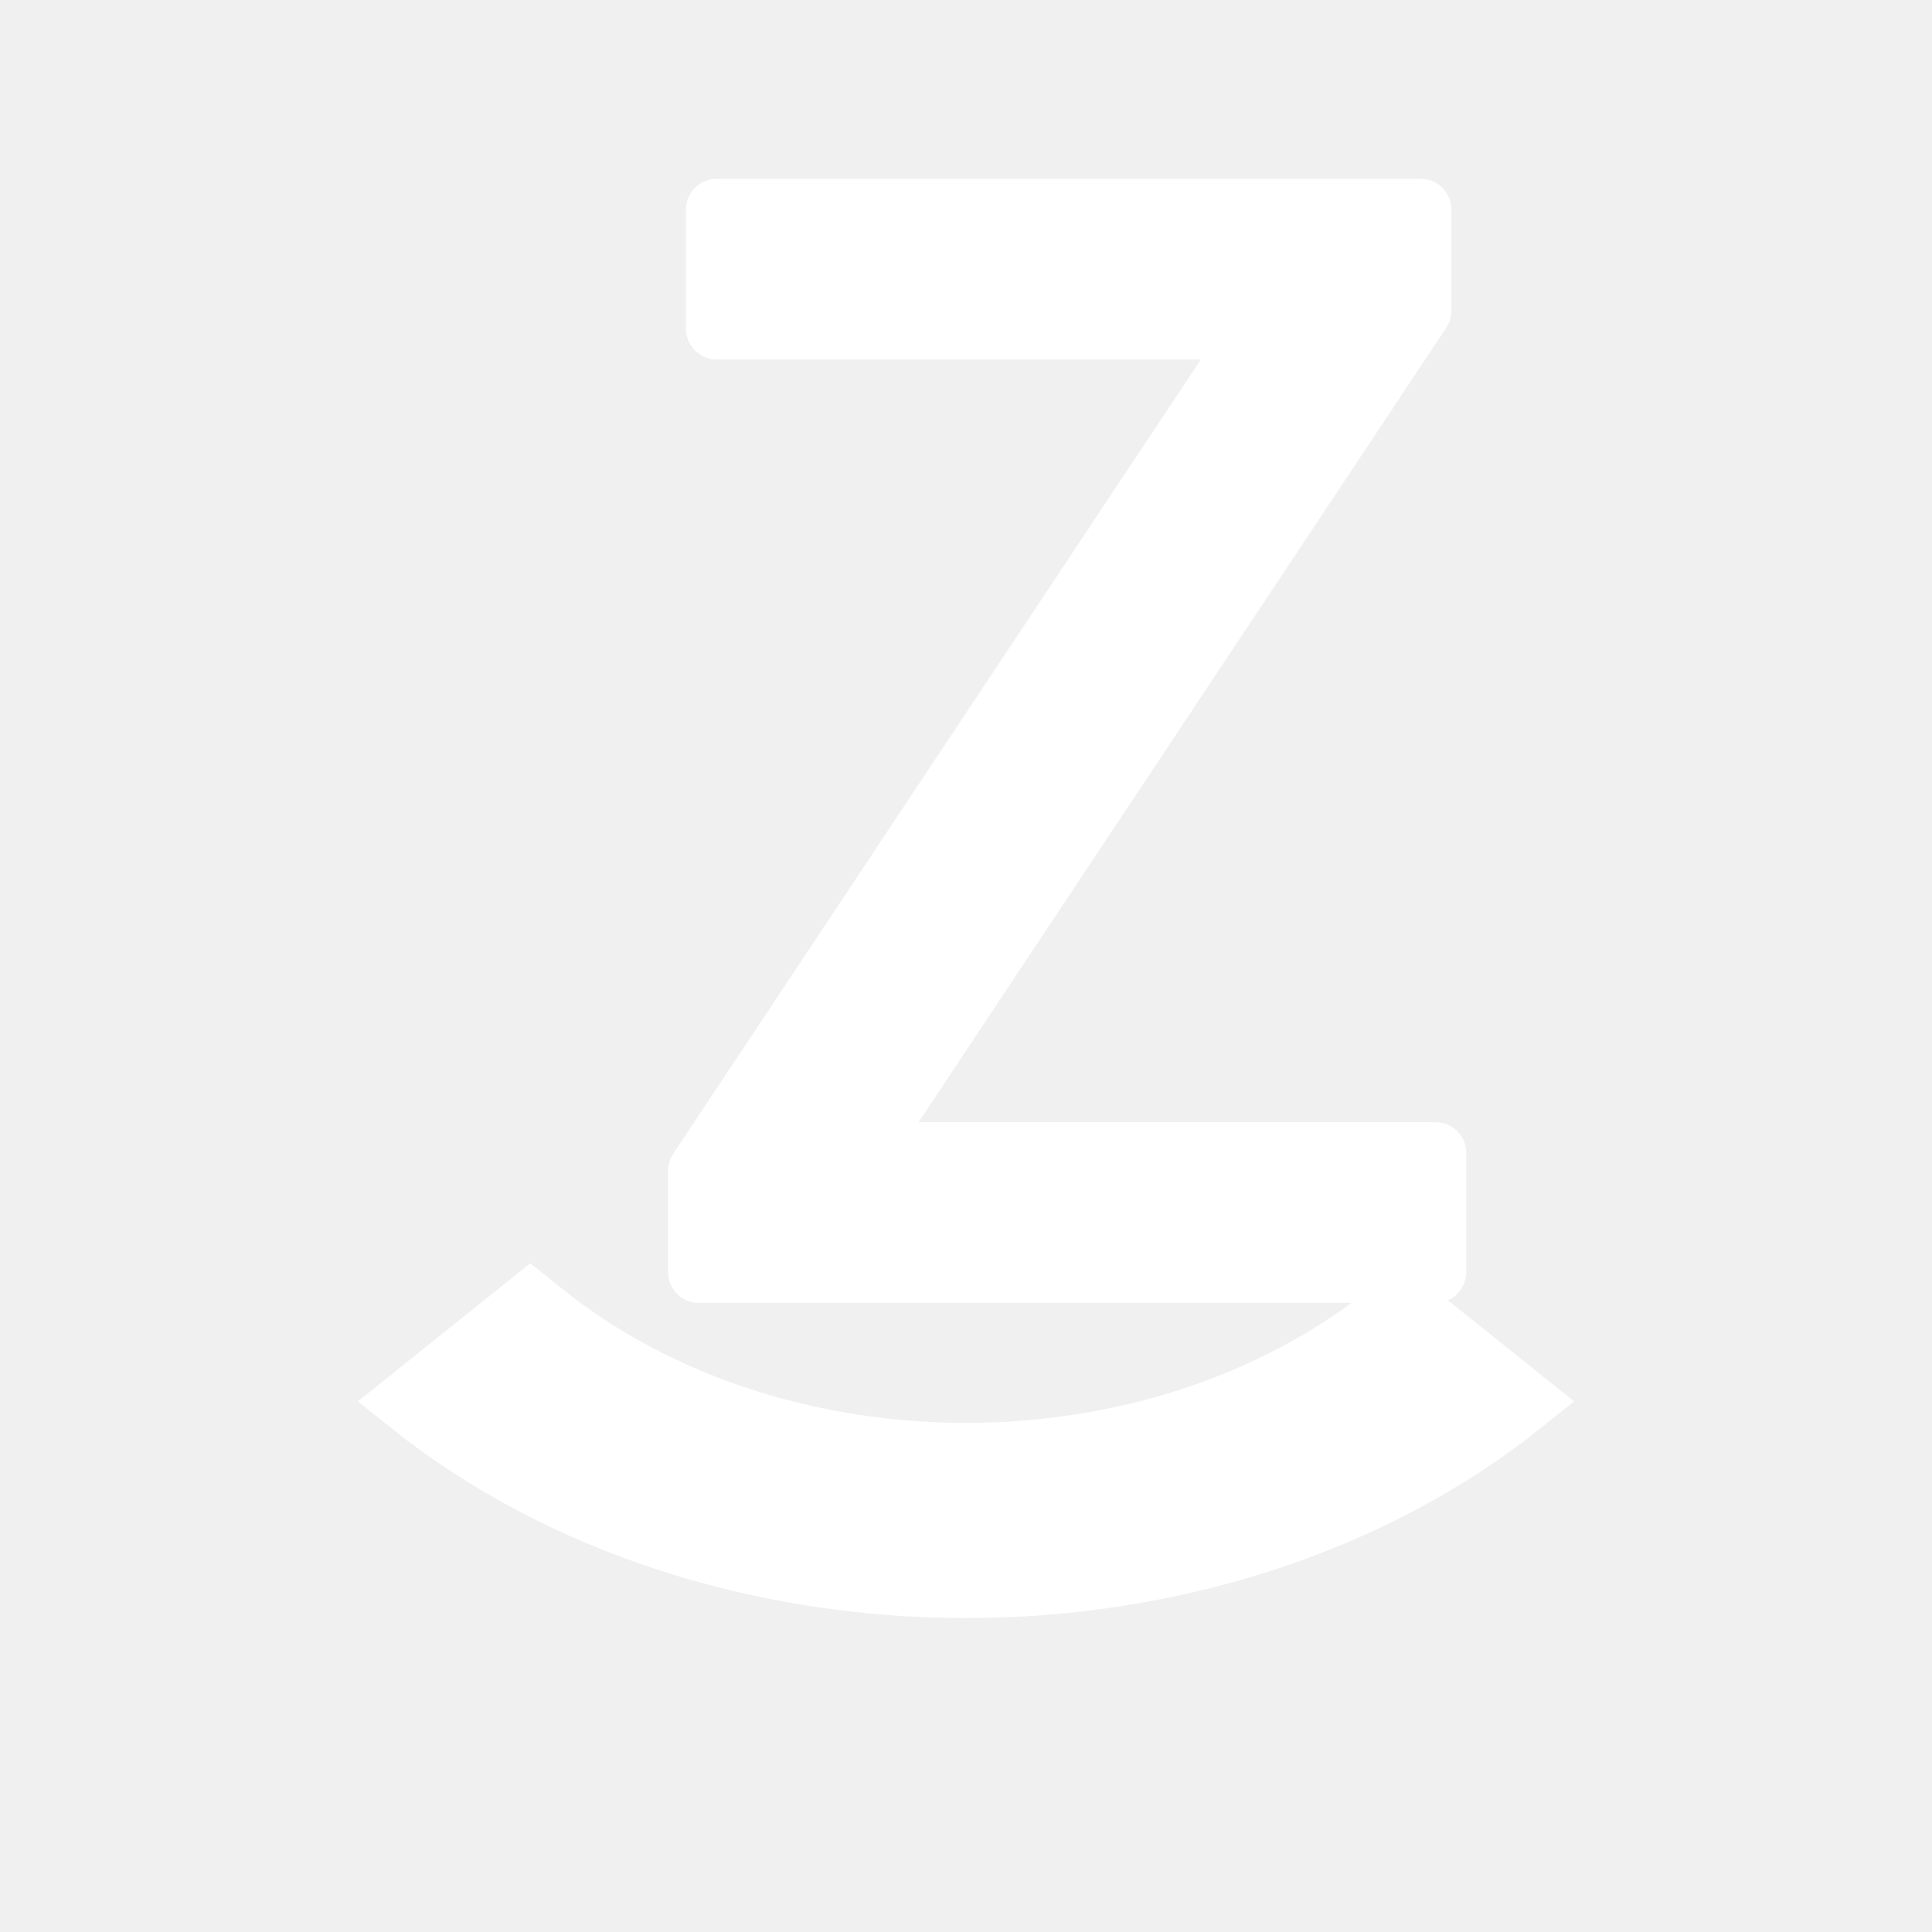
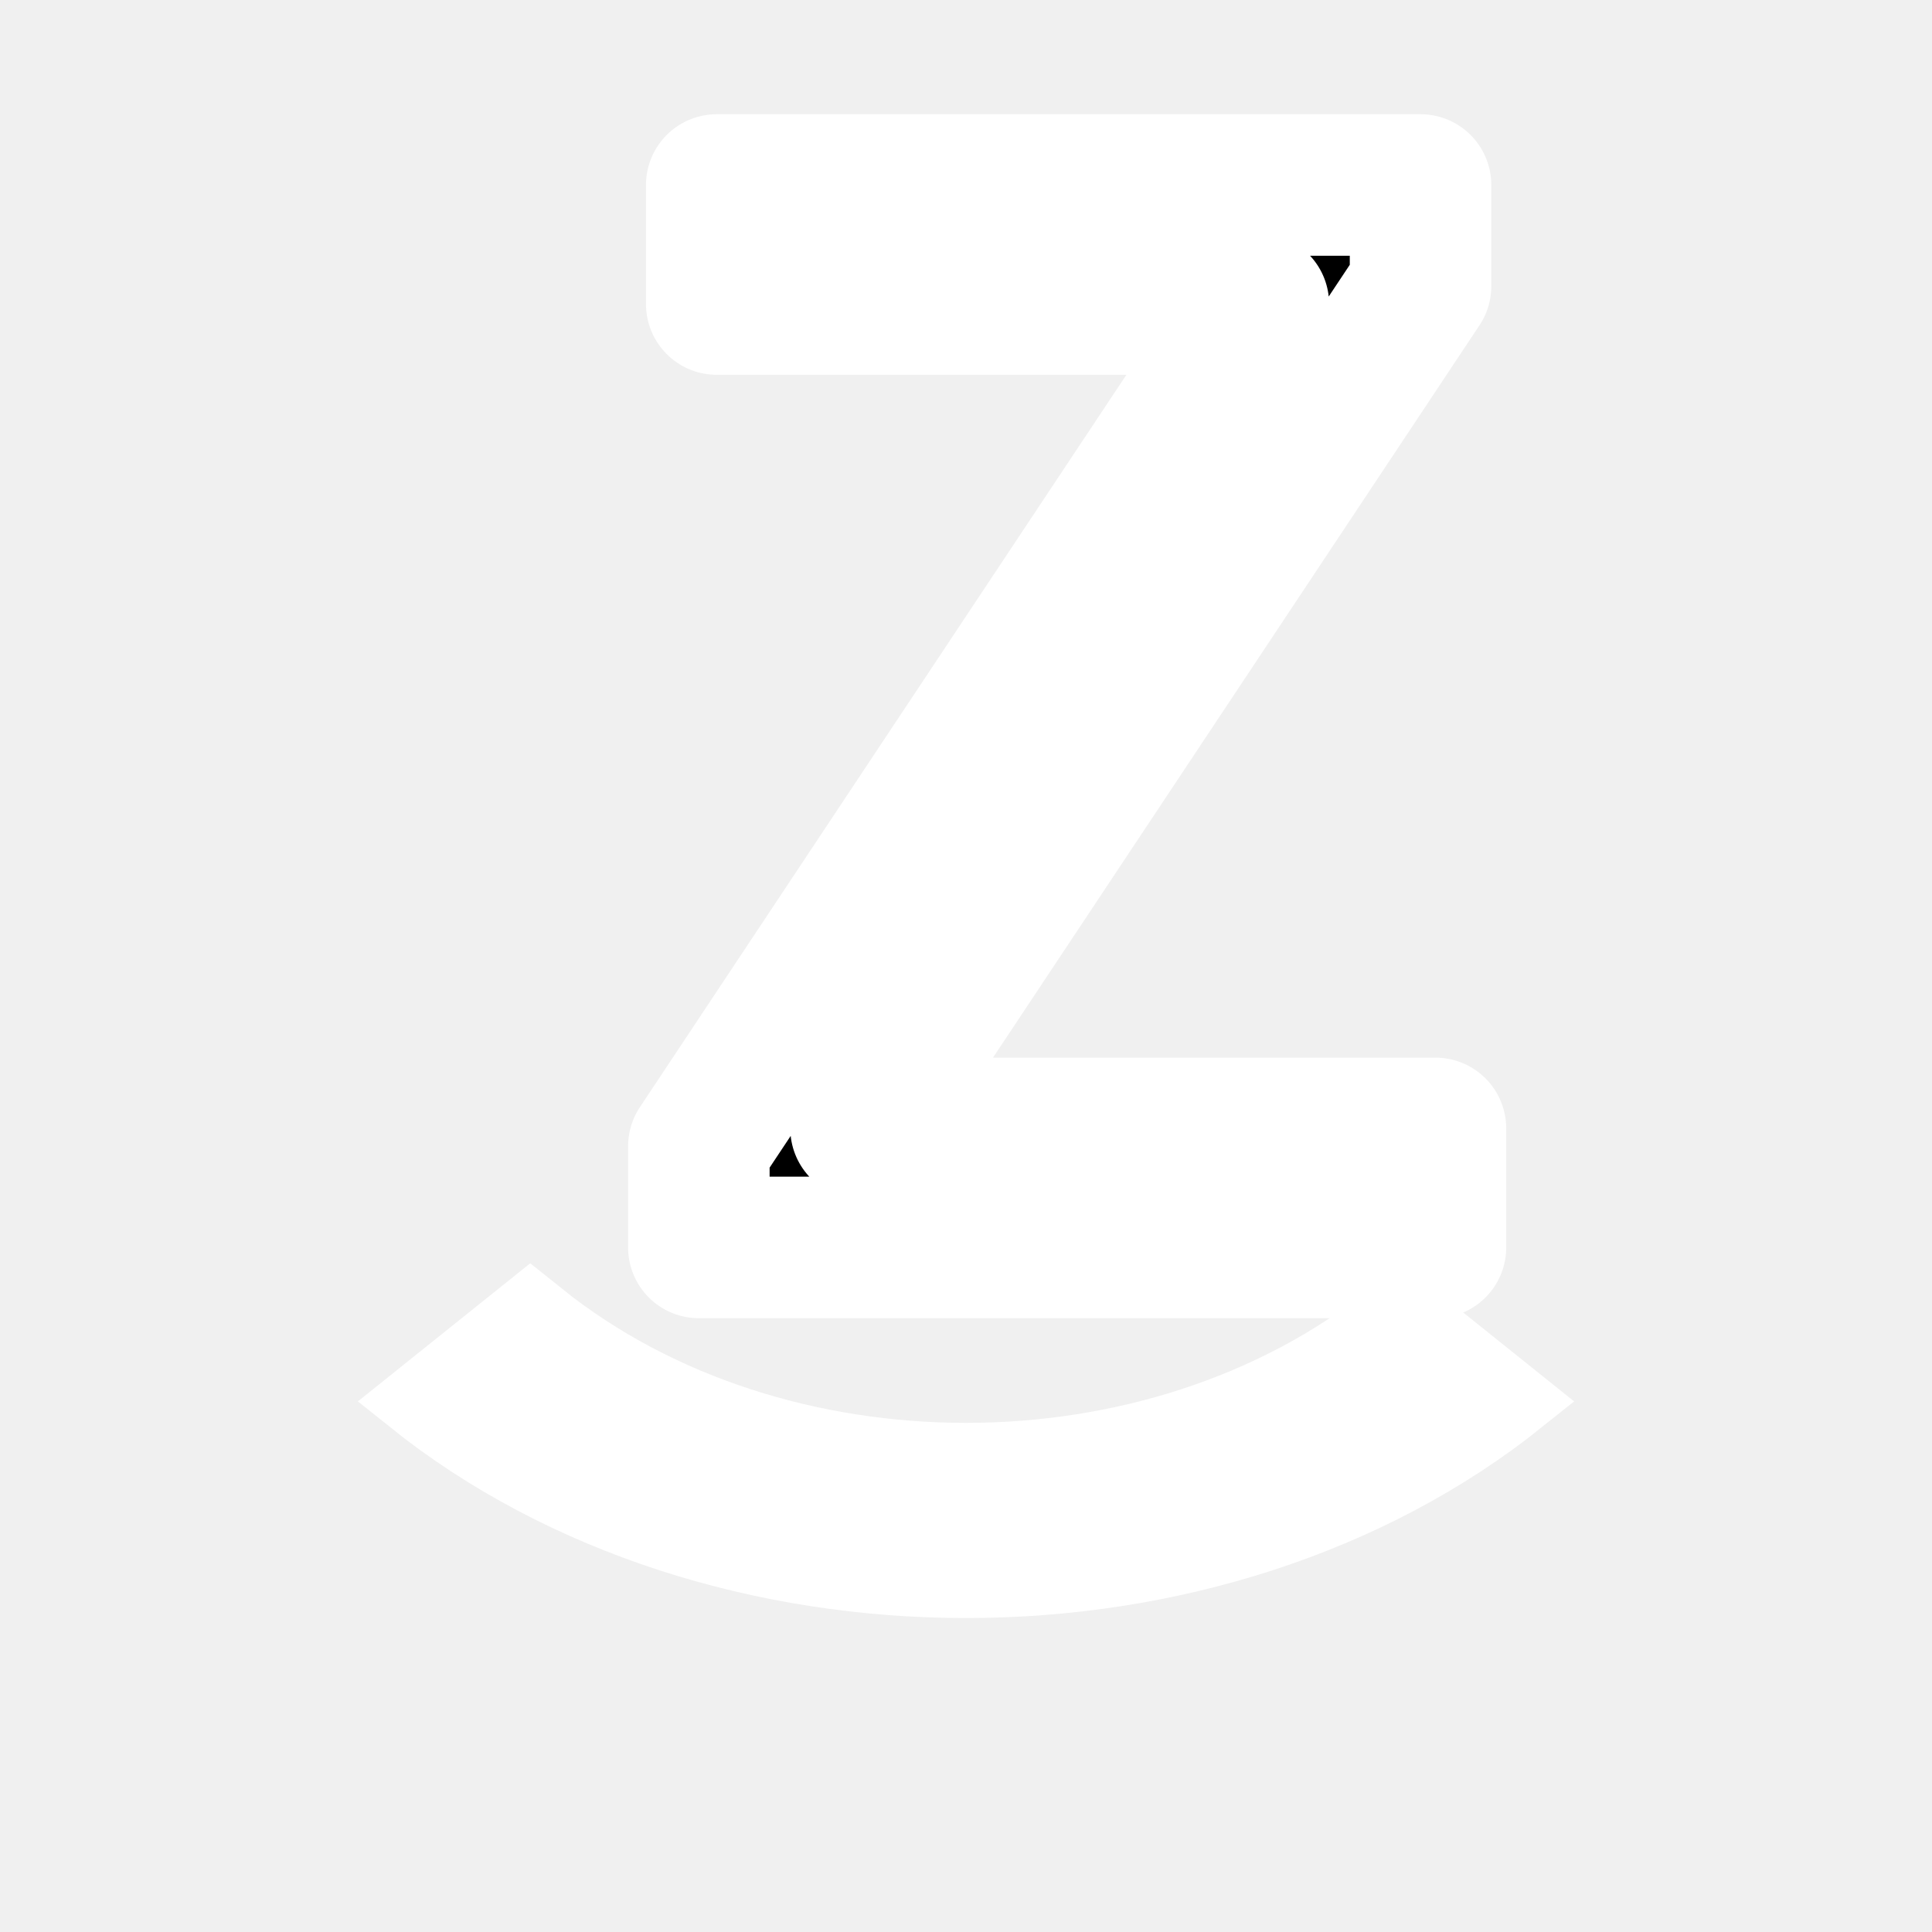
<svg xmlns="http://www.w3.org/2000/svg" width="100%" height="100%" viewBox="0 0 2048 2048" version="1.1" xml:space="preserve" style="fill-rule:evenodd;clip-rule:evenodd;stroke-linecap:square;">
  <g id="document" transform="matrix(1,0,0,1,1024,1024)">
    <g transform="matrix(1,0,0,0.80127,0,73.3333)">
      <path d="M-461.948,369.011L-577.434,484.497C-258.691,803.241 258.691,803.241 577.434,484.497L461.948,369.01C206.722,624.237 -206.722,624.237 -461.948,369.011Z" style="fill:white;fill-rule:nonzero;stroke:white;stroke-width:95.07px;" />
    </g>
-     <g transform="matrix(2.78774,0,0,2.78774,-945.481,-1276.84)">
+     <g transform="matrix(2.78774,0,0,2.78774,-945.481,-1302.95)">
      <g transform="matrix(565.825,0,0,565.825,465.832,574.406)">
            </g>
-       <text x="216.073px" y="574.406px" style="font-family:'Gabriola', fantasy;font-size:565.825px;fill:white;stroke:white;stroke-width:23.44px;stroke-linecap:butt;stroke-linejoin:round;stroke-miterlimit:2;">Z</text>
+       <text x="216.073px" y="574.406px" style="font-family:'Gabriola', fantasy;font-size:565.825px;stroke:white;stroke-width:53.81px;stroke-linecap:butt;stroke-linejoin:round;stroke-miterlimit:2;">Z</text>
    </g>
  </g>
</svg>
